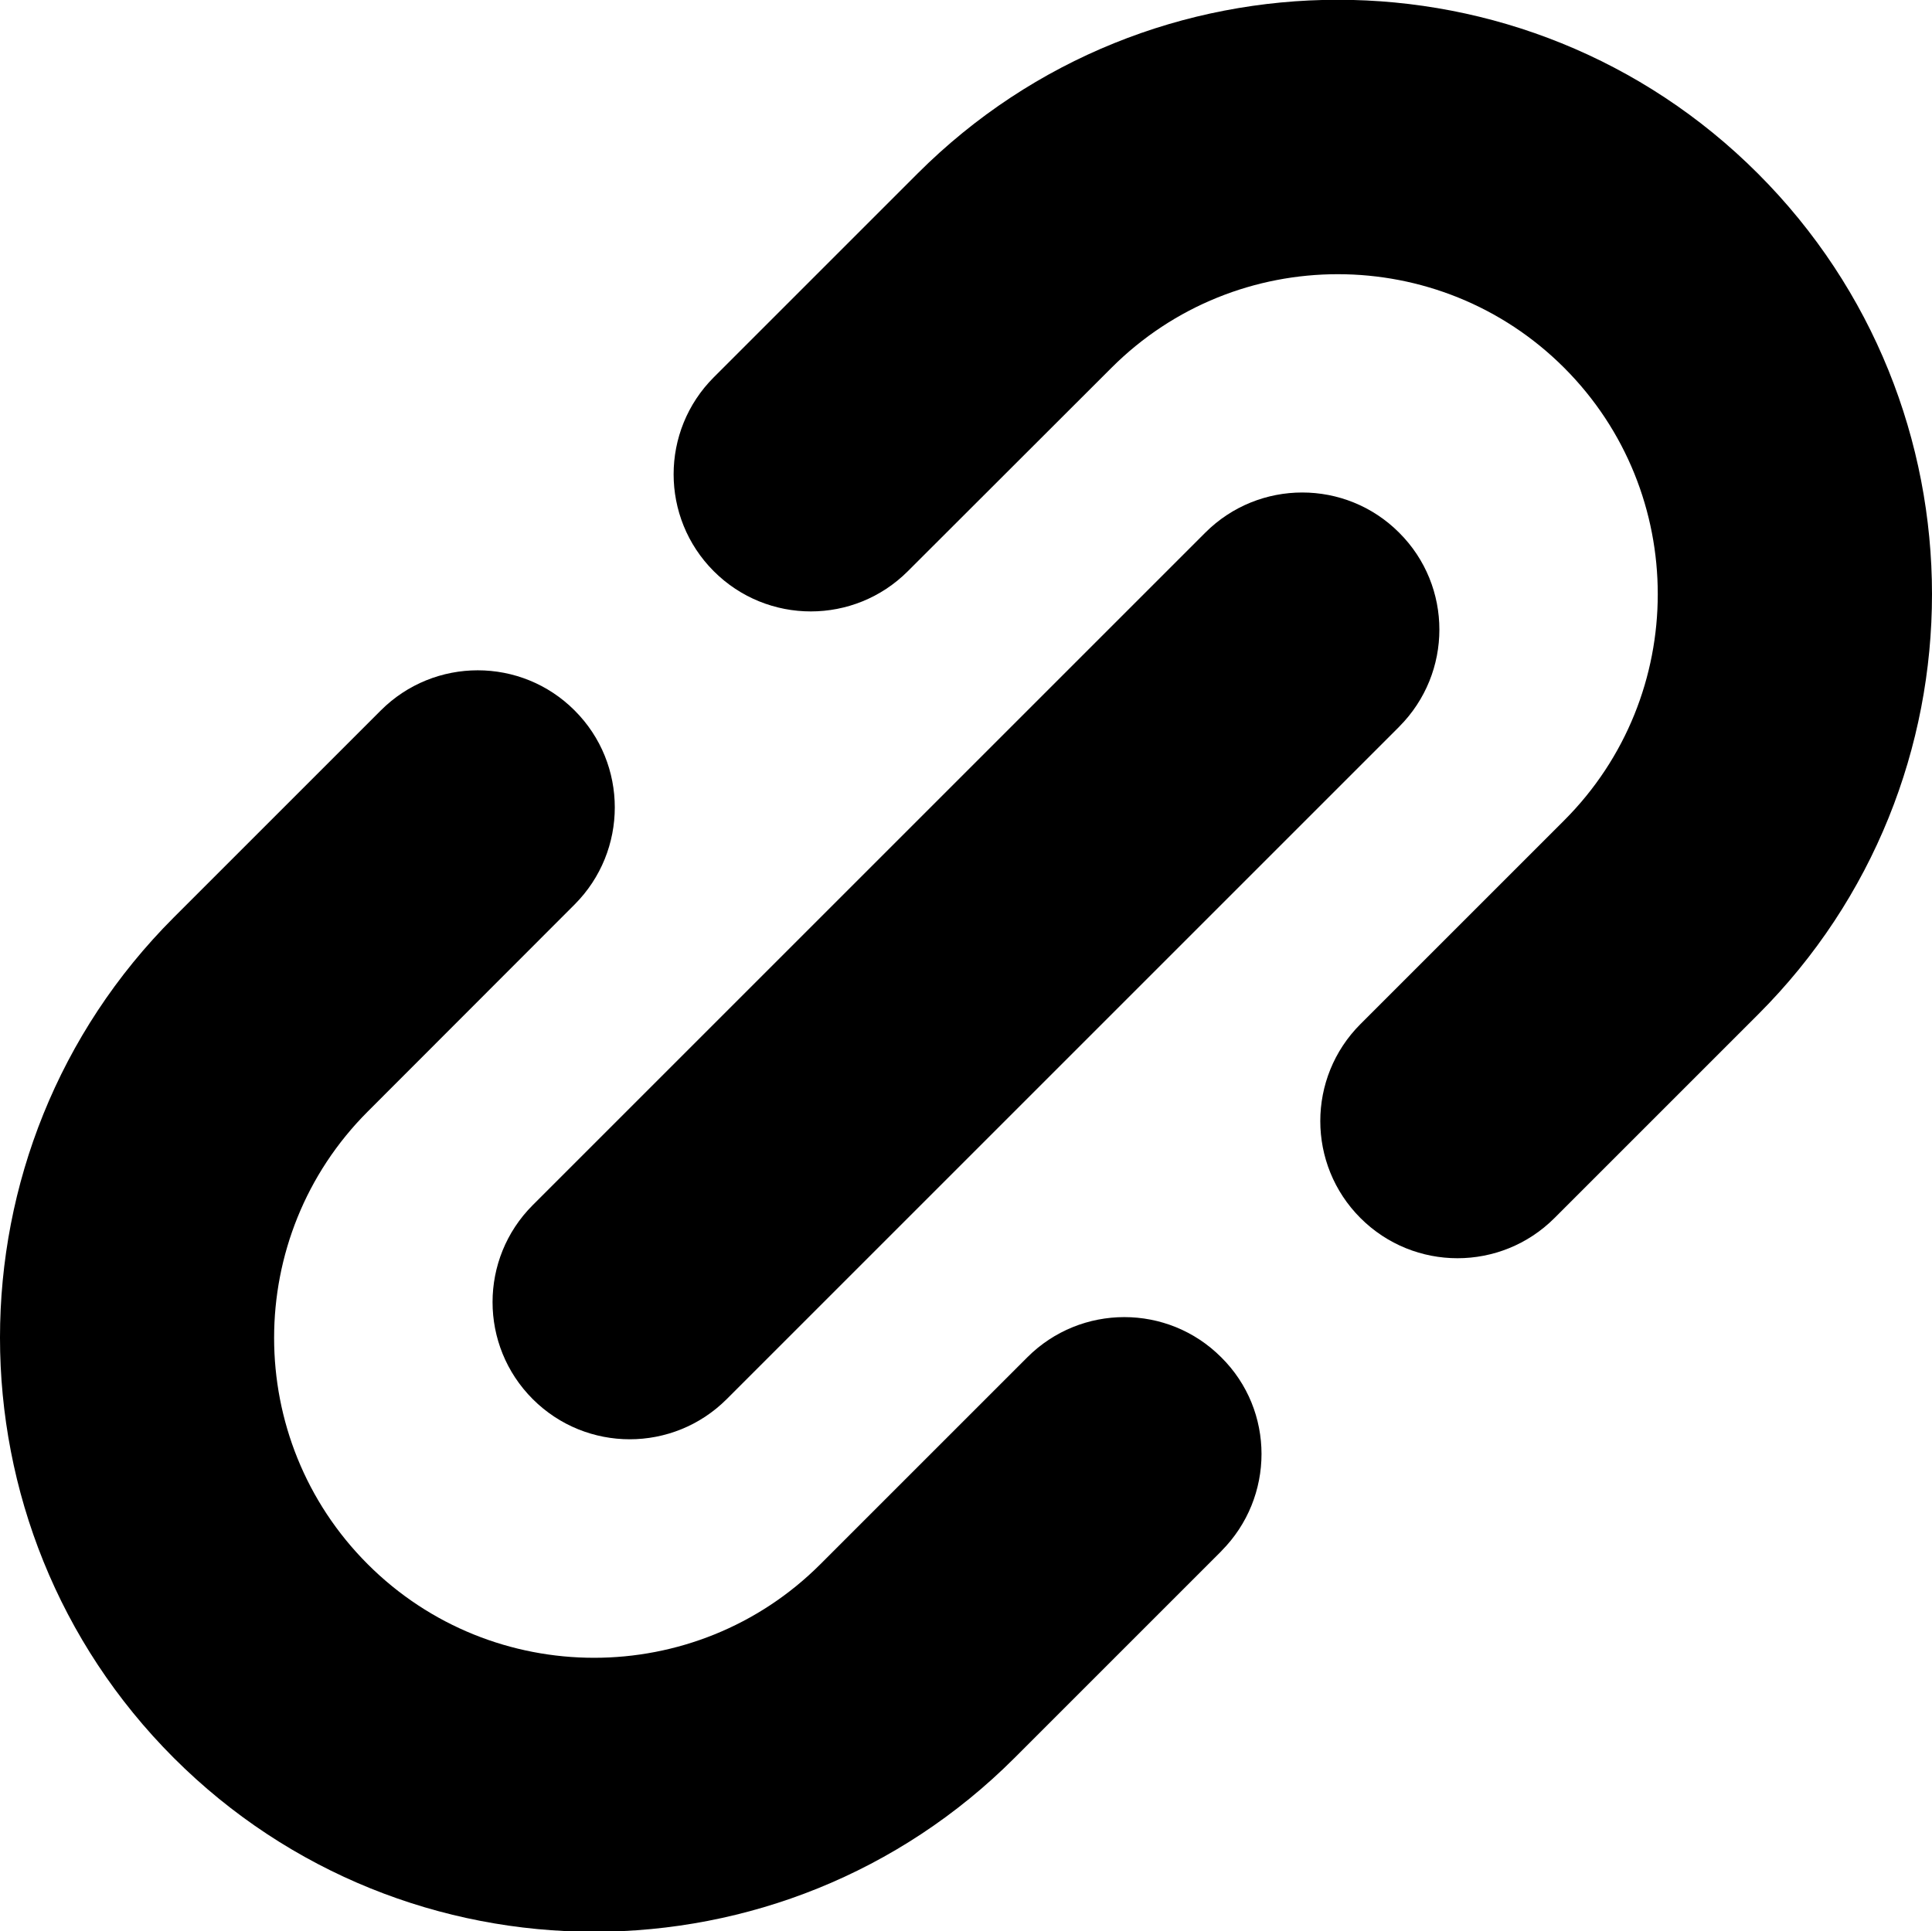
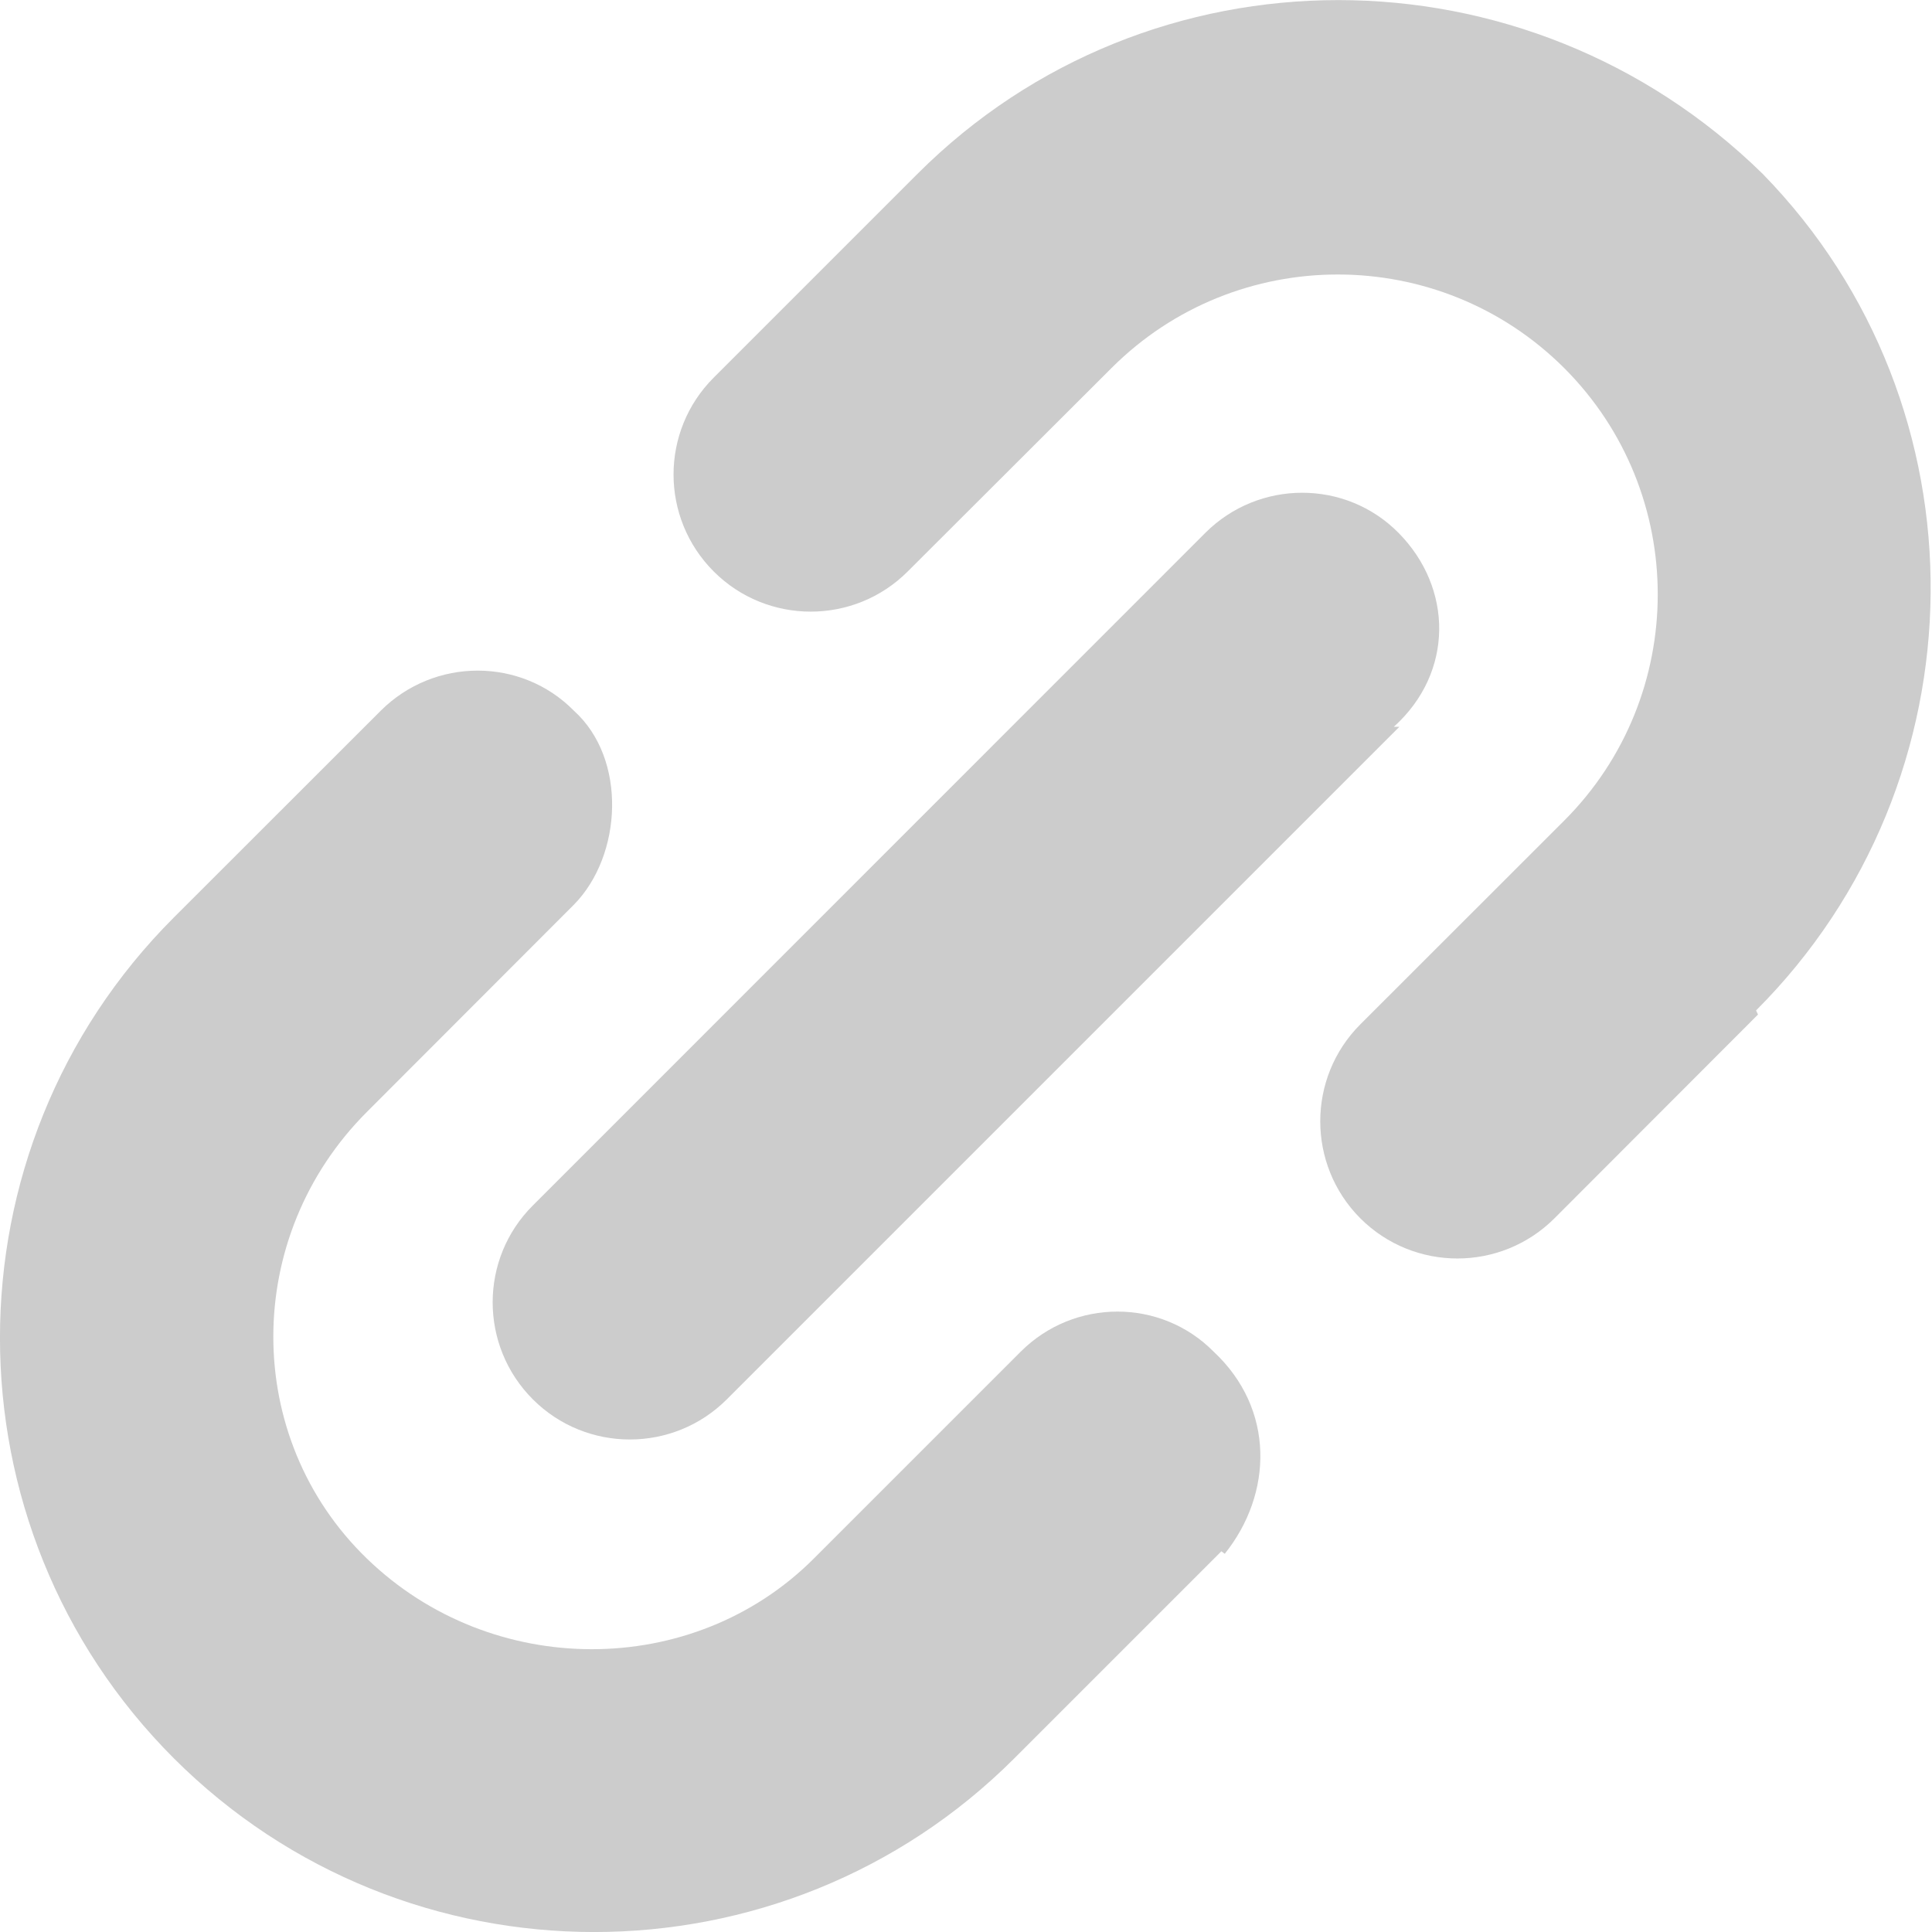
- <svg xmlns="http://www.w3.org/2000/svg" version="1.1" x="0px" y="0px" width="422.514px" height="422.265px" viewBox="0 0 422.514 422.265" enable-background="new 0 0 422.514 422.265" xml:space="preserve">
+ <svg xmlns="http://www.w3.org/2000/svg" version="1.1" x="0px" y="0px" width="16px" height="16px" viewBox="203.257 203.132 16 16" enable-background="new 203.257 203.132 16 16" xml:space="preserve">
  <g>
-     <path d="M306.009 158.931L158.931 306.009c-11.716 11.716-30.711 11.716-42.427 0c-11.715-11.715-11.715-30.711 0-42.426 l147.078-147.079c11.716-11.715 30.711-11.715 42.4 0C317.725 128.2 317.7 147.2 306 158.931z" />
+     <path fill="#CCCCCC" d="M214.846 209.151l-5.57 5.57c-0.443 0.443-1.163 0.443-1.606 0c-0.444-0.444-0.444-1.164 0-1.606 l5.569-5.57c0.443-0.443 1.163-0.443 1.6 0C215.289 208 215.3 208.7 214.8 209.151L214.846 209.151z" />
  </g>
  <g>
    <g>
-       <path d="M267.118 339.243l-45.255 45.255c-50.687 50.687-133.16 50.688-183.848 0c-50.687-50.687-50.687-133.161 0-183.848 l45.255-45.255c11.716-11.716 30.711-11.716 42.4 0c11.716 11.7 11.7 30.7 0 42.427l-45.255 45.3 c-27.293 27.294-27.293 71.7 0 98.995s71.702 27.3 99 0l45.255-45.255c11.715-11.715 30.711-11.715 42.4 0 C278.834 308.5 278.8 327.5 267.1 339.243z" />
+       <path fill="#CCCCCC" d="M213.372 215.979l-1.714 1.714c-1.919 1.919-5.042 1.919-6.962 0c-1.919-1.92-1.919-5.043 0-6.962 l1.714-1.713c0.444-0.443 1.164-0.443 1.6 0c0.443 0.4 0.4 1.2 0 1.606l-1.714 1.716c-1.034 1.033-1.034 2.7 0 3.7 c1.033 1 2.7 1 3.7 0l1.713-1.713c0.443-0.444 1.163-0.444 1.6 0C213.815 214.8 213.8 215.5 213.4 216 L213.372 215.979z" />
    </g>
    <g>
-       <path d="M384.498 221.863l-44.548 44.548c-11.715 11.716-30.711 11.716-42.426 0c-11.716-11.716-11.716-30.711 0-42.427 l44.548-44.547c27.293-27.293 27.292-71.702 0-98.995c-27.293-27.293-71.702-27.293-98.995 0l-44.548 44.5 c-11.715 11.716-30.71 11.716-42.426 0c-11.716-11.715-11.716-30.711 0-42.426l44.548-44.548 c50.687-50.687 133.161-50.687 183.8 0C435.186 88.7 435.2 171.2 384.5 221.863z" />
+       <path fill="#CCCCCC" d="M217.816 211.534l-1.686 1.688c-0.444 0.443-1.163 0.443-1.607 0c-0.443-0.444-0.443-1.164 0-1.607 l1.688-1.687c1.033-1.033 1.033-2.715 0-3.748c-1.035-1.033-2.716-1.033-3.749 0l-1.688 1.685c-0.443 0.443-1.163 0.443-1.606 0 c-0.444-0.444-0.444-1.163 0-1.606l1.687-1.687c1.919-1.919 5.042-1.919 7 0C219.737 206.5 219.7 209.6 217.8 211.5 L217.816 211.534z" />
    </g>
  </g>
</svg>
